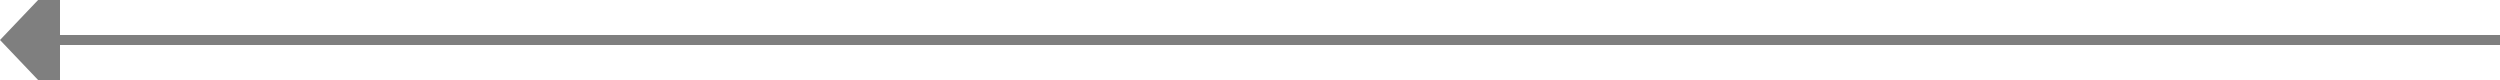
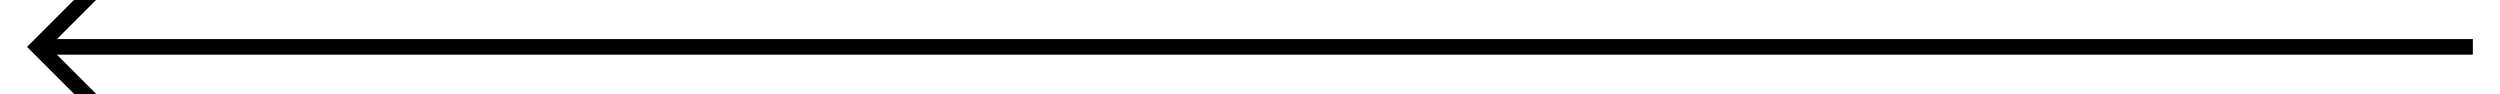
- <svg xmlns="http://www.w3.org/2000/svg" version="1.1" width="250px" height="8px" viewBox="210 456  250 8">
-   <g transform="matrix(0.6 0.8 -0.8 0.6 502 -84 )">
-     <path d="M 410 360  L 263 556  " stroke-width="1" stroke="#7f7f7f" fill="none" />
-     <path d="M 258.56 551.42  L 260 560  L 268.64 558.98  L 258.56 551.42  Z " fill-rule="nonzero" fill="#7f7f7f" stroke="none" />
+ <svg xmlns="http://www.w3.org/2000/svg" version="1.1" width="160px" height="6px" viewBox="450 322  160 6">
+   <g transform="matrix(-0.8944272 -0.4472136 0.4472136 -0.8944272 858.702 852.712 )">
+     <path d="M 460 360  L 599.106 290.447  " stroke-width="1" stroke="#000000" fill="none" />
+     <path d="M 592.508 288.551  L 598.741 290.629  L 596.663 296.863  L 597.612 297.179  L 599.848 290.471  L 600.006 289.997  L 599.532 289.839  L 592.824 287.603  L 592.508 288.551  Z " fill-rule="nonzero" fill="#000000" stroke="none" />
  </g>
</svg>
